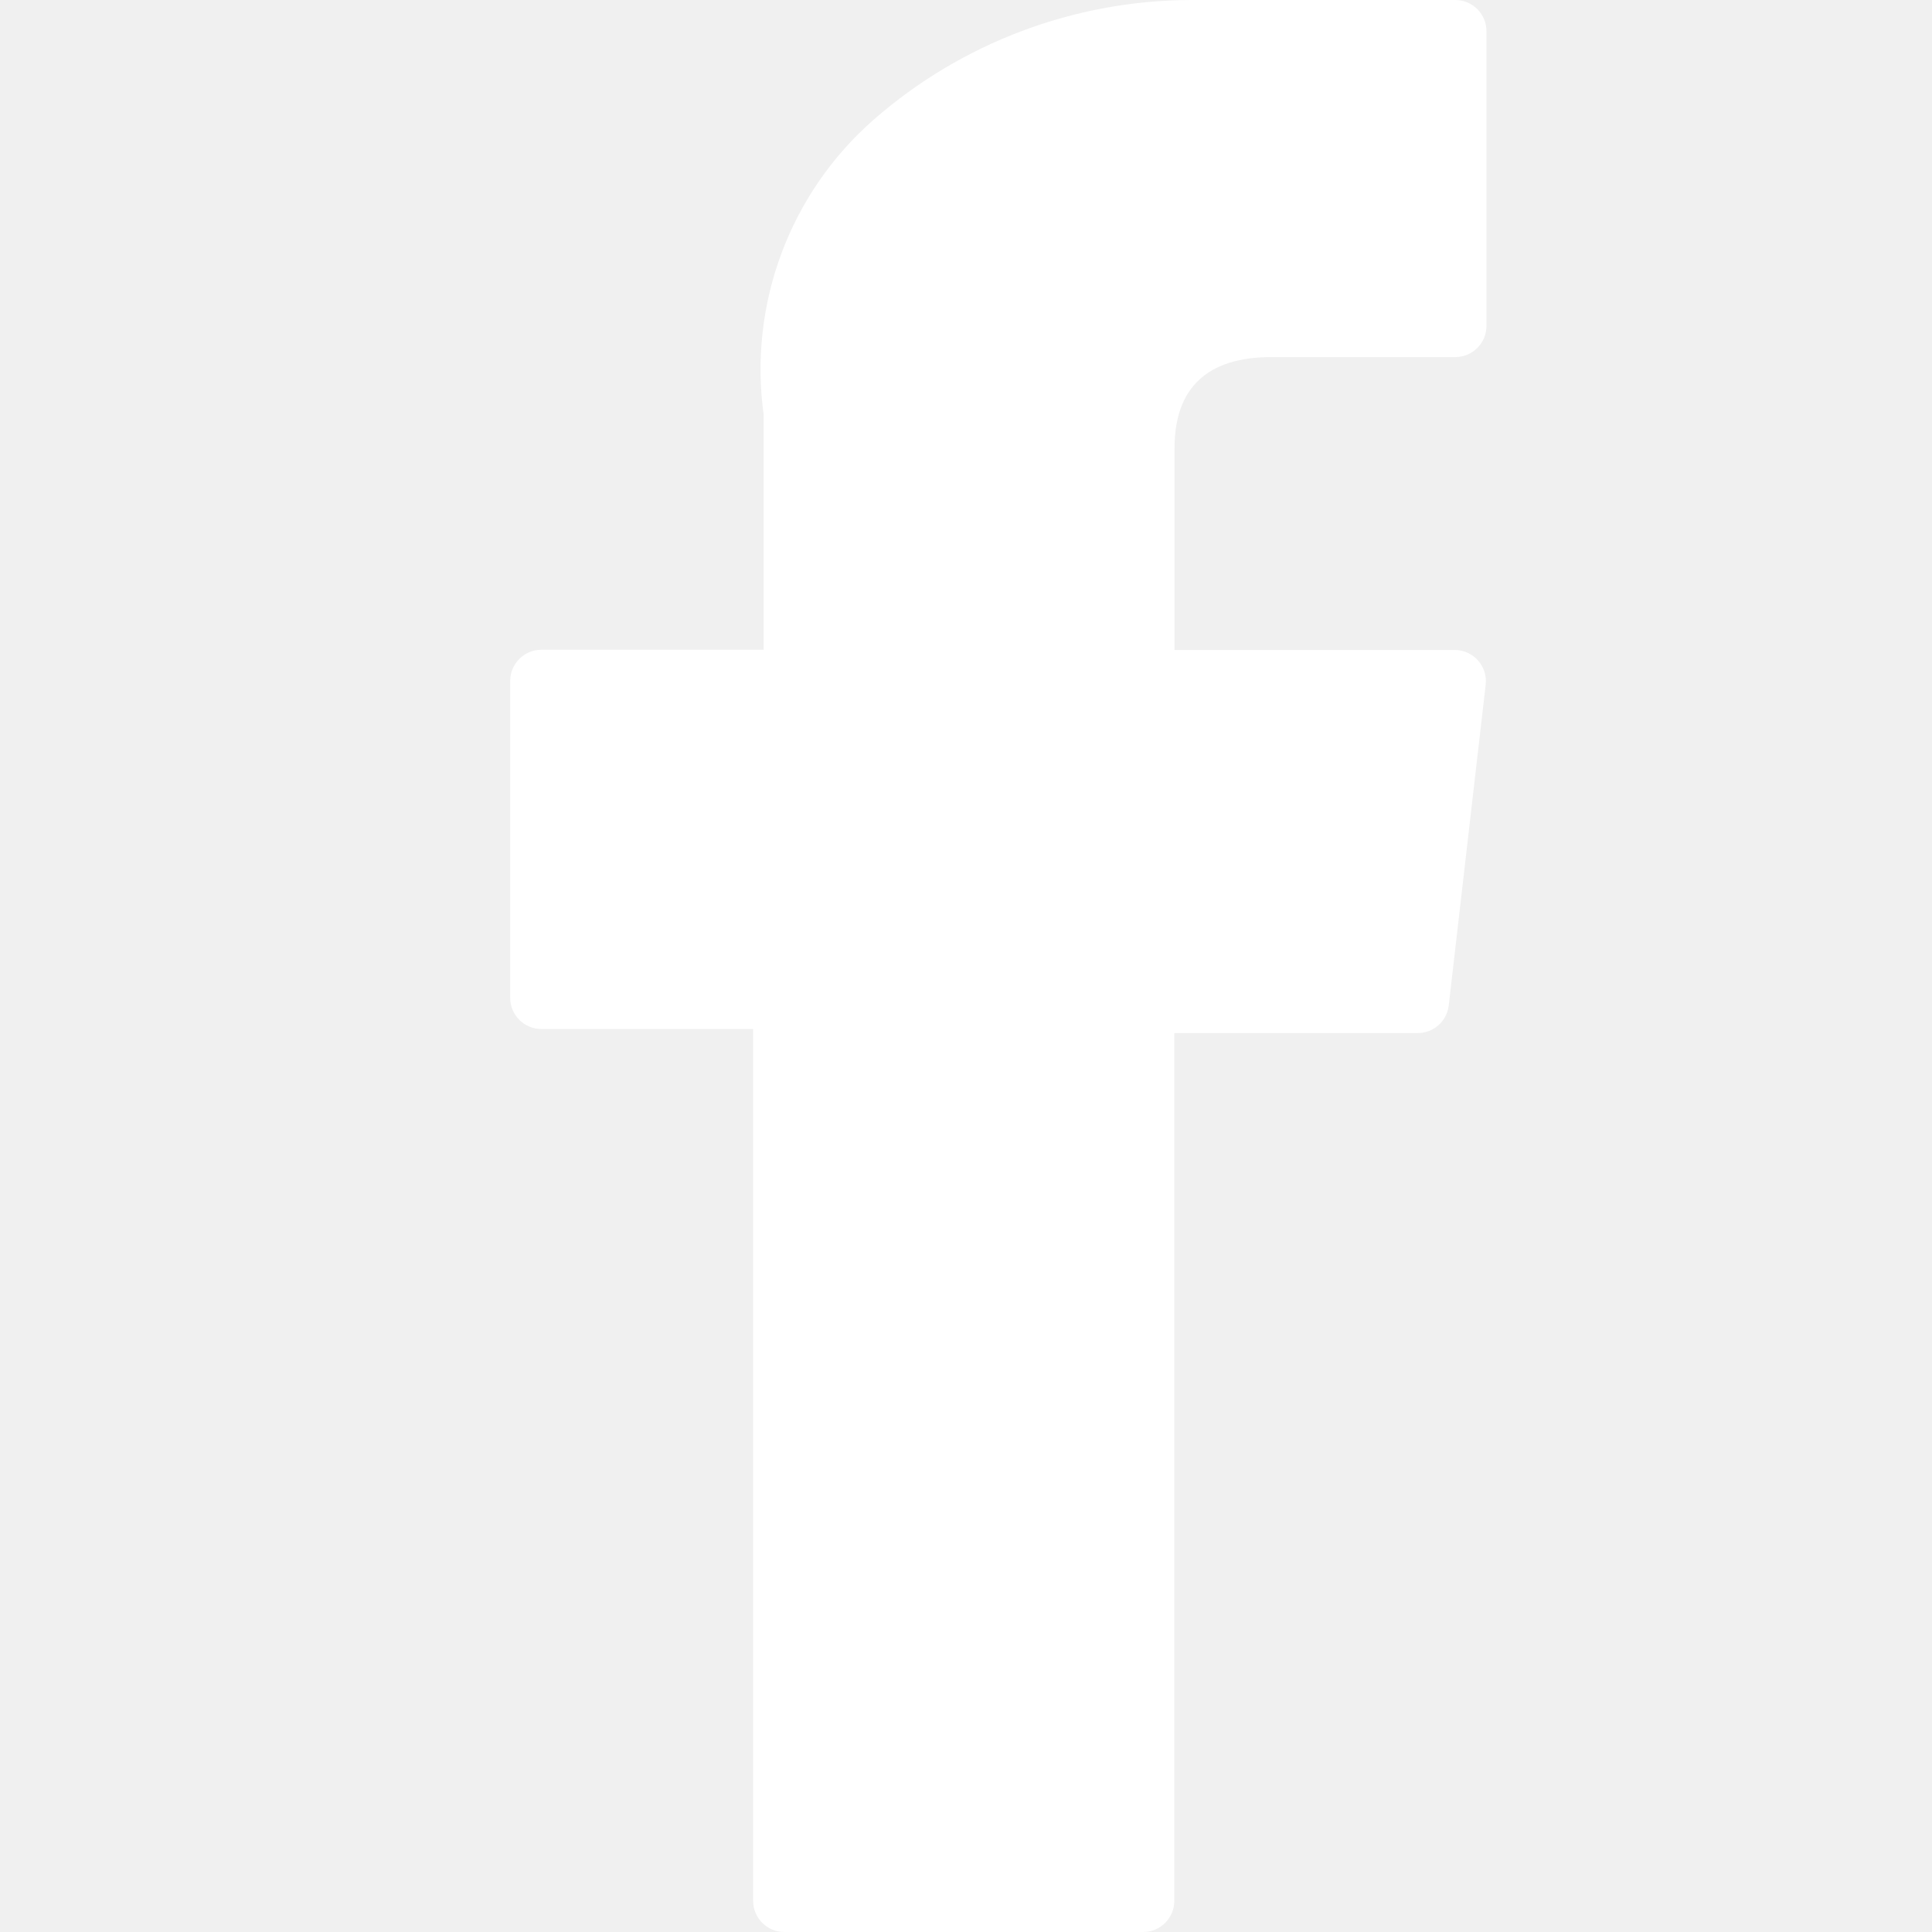
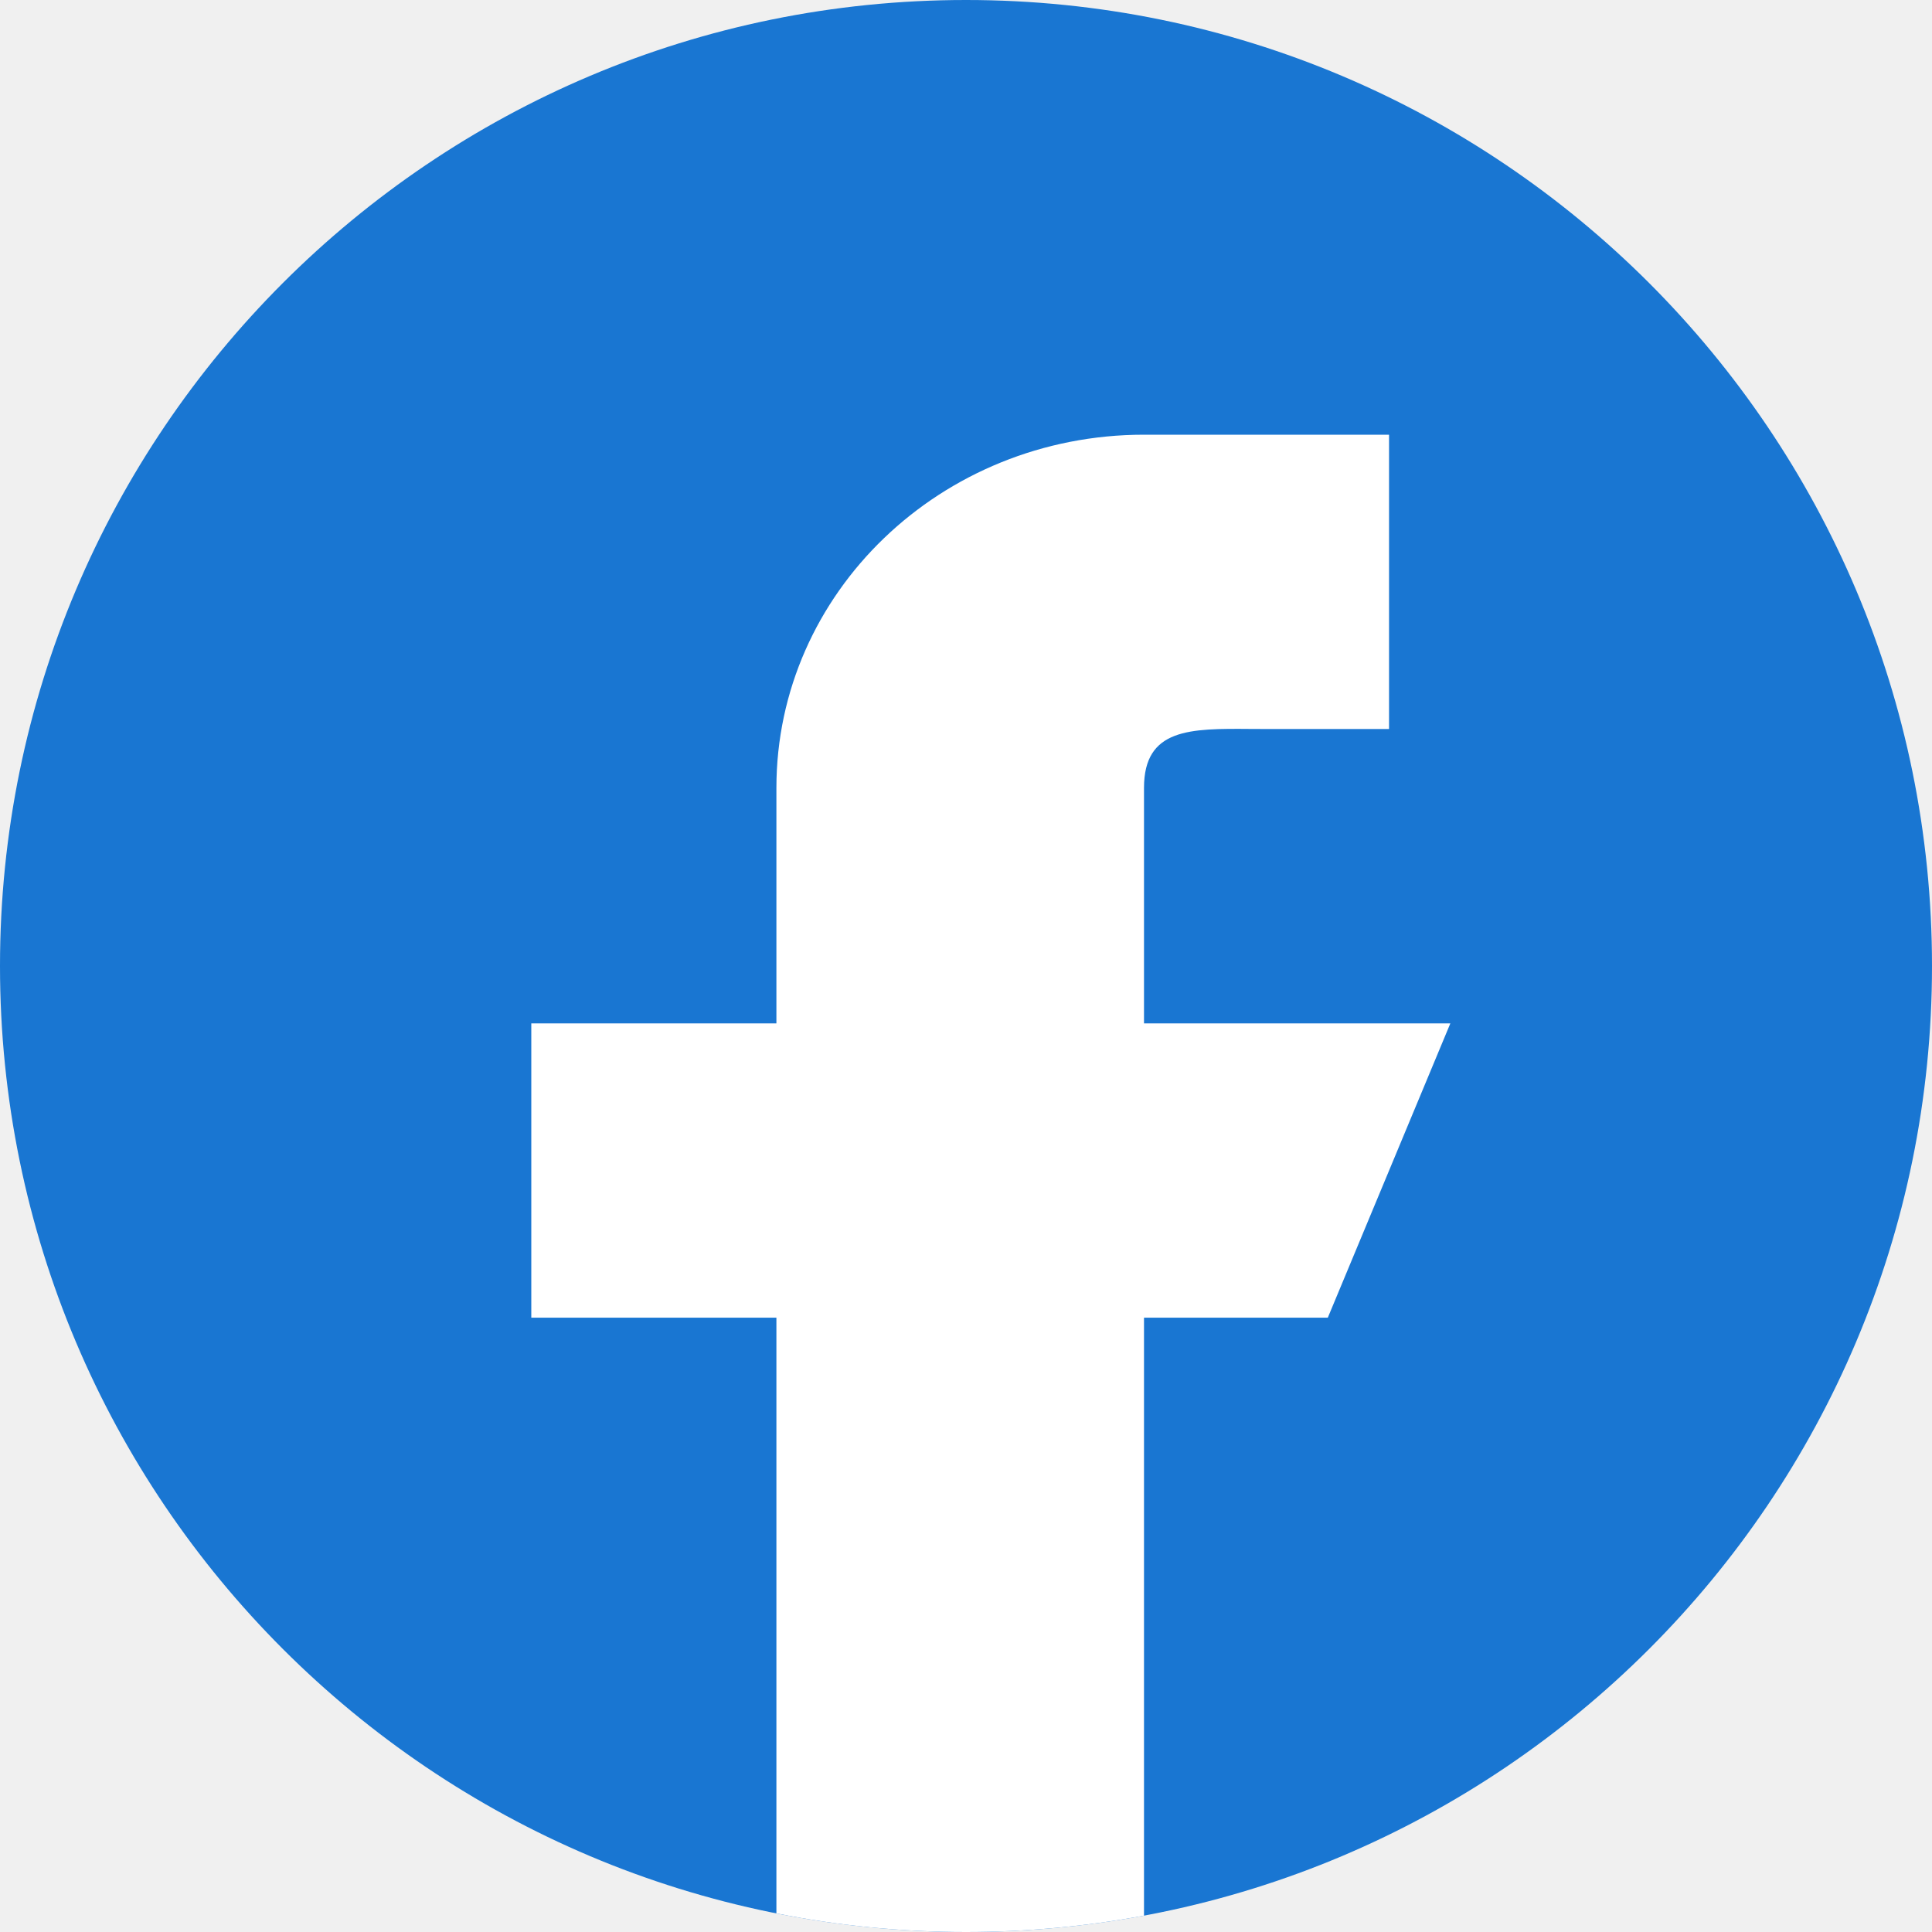
- <svg xmlns="http://www.w3.org/2000/svg" width="28" height="28" viewBox="0 0 28 28">
-   <g>
-     <g>
-       <path fill="#fff" d="M77.155 14.913h3.069v12.635a.452.452 0 0 0 .452.452h5.2a.452.452 0 0 0 .452-.452V14.972h3.528a.452.452 0 0 0 .449-.4l.536-4.652a.452.452 0 0 0-.449-.5h-4.061V6.5c0-.879.473-1.325 1.407-1.325H90.4a.452.452 0 0 0 .452-.452V.455A.452.452 0 0 0 90.4 0h-3.835a7.018 7.018 0 0 0-4.589 1.73 4.812 4.812 0 0 0-1.6 4.277v3.41h-3.221a.452.452 0 0 0-.452.452v4.592a.452.452 0 0 0 .452.452z" transform="translate(-3010.606) translate(3018) translate(-76.703)" />
-     </g>
-     <path fill="none" d="M0 0H28V28H0z" transform="translate(-3010.606) translate(3010.606)" />
-   </g>
+ <svg xmlns="http://www.w3.org/2000/svg" width="30" height="30" viewBox="0 0 30 30" fill="none">
+   <circle cx="15" cy="15" r="15" fill="#1976D2" />
+   <path fill-rule="evenodd" clip-rule="evenodd" d="M12.056 29.711V20.461H8.25V15.891H12.056V12.234C12.056 9.205 14.611 6.75 17.764 6.75H21.569V11.32H19.666C19.582 11.32 19.498 11.32 19.416 11.319C18.484 11.312 17.764 11.307 17.764 12.234V15.891H22.521L20.618 20.461H17.764V29.746C16.868 29.913 15.944 30 15 30C13.992 30 13.008 29.901 12.056 29.711Z" fill="white" />
</svg>
